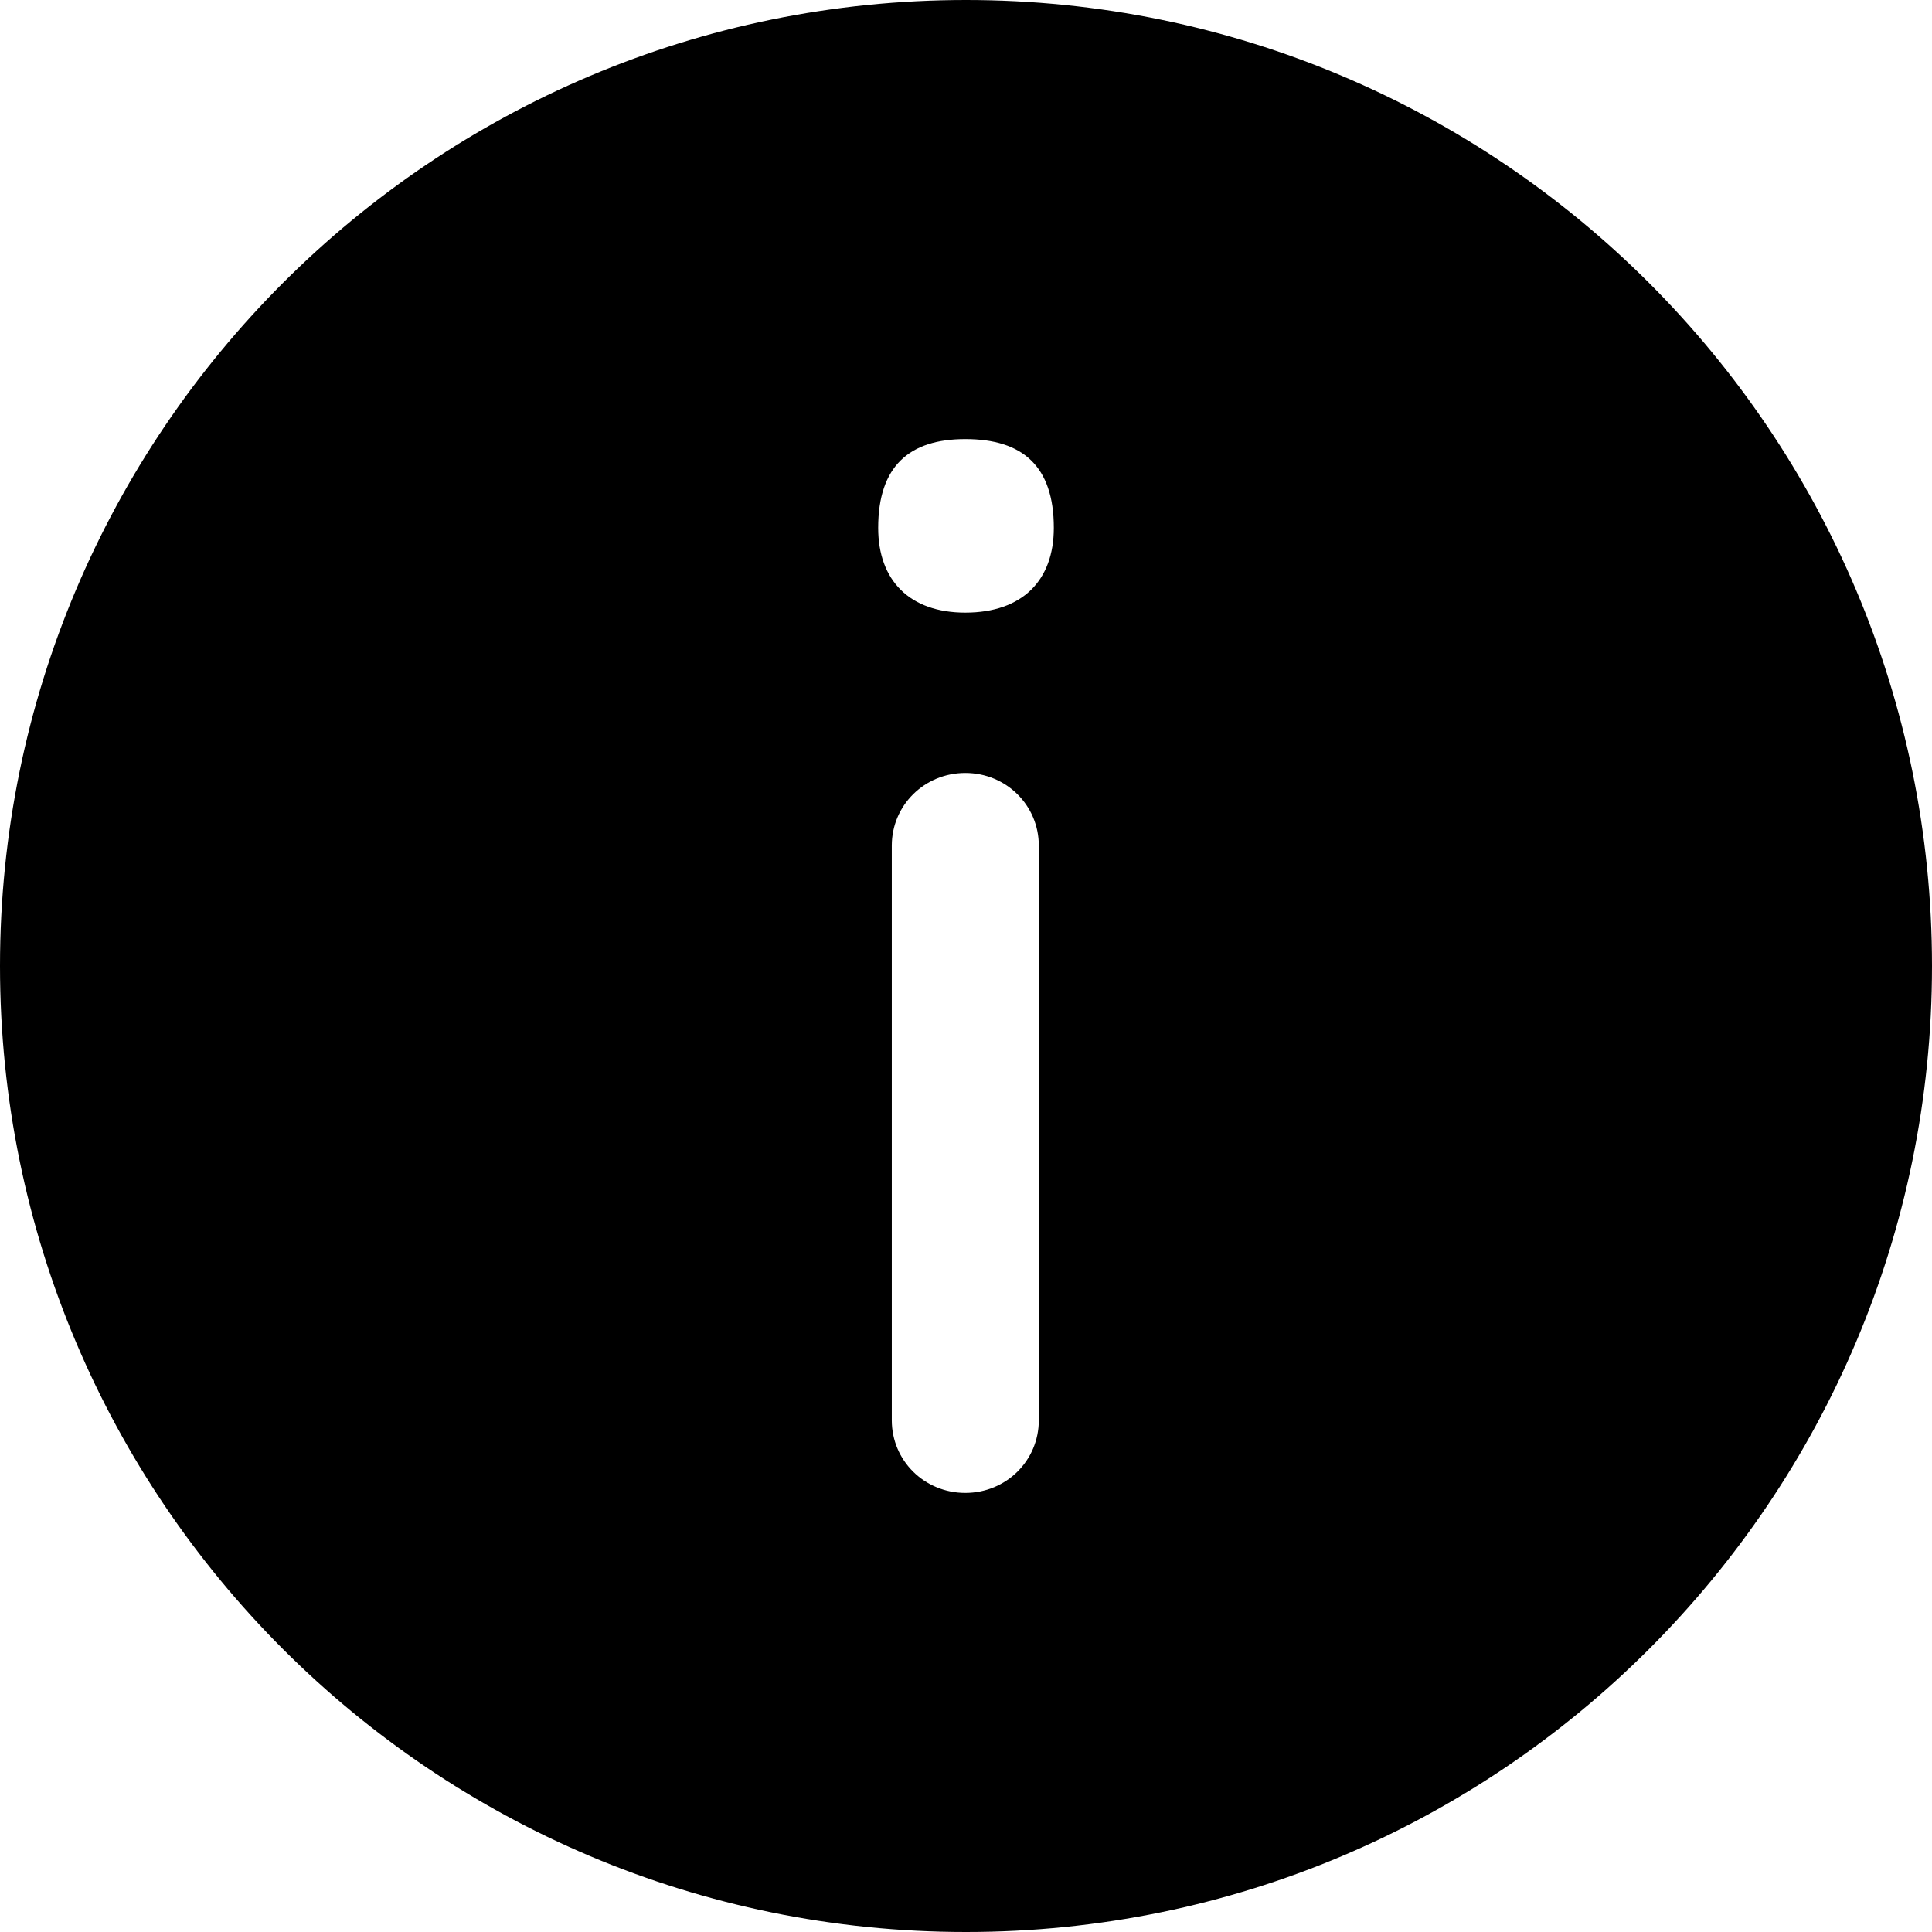
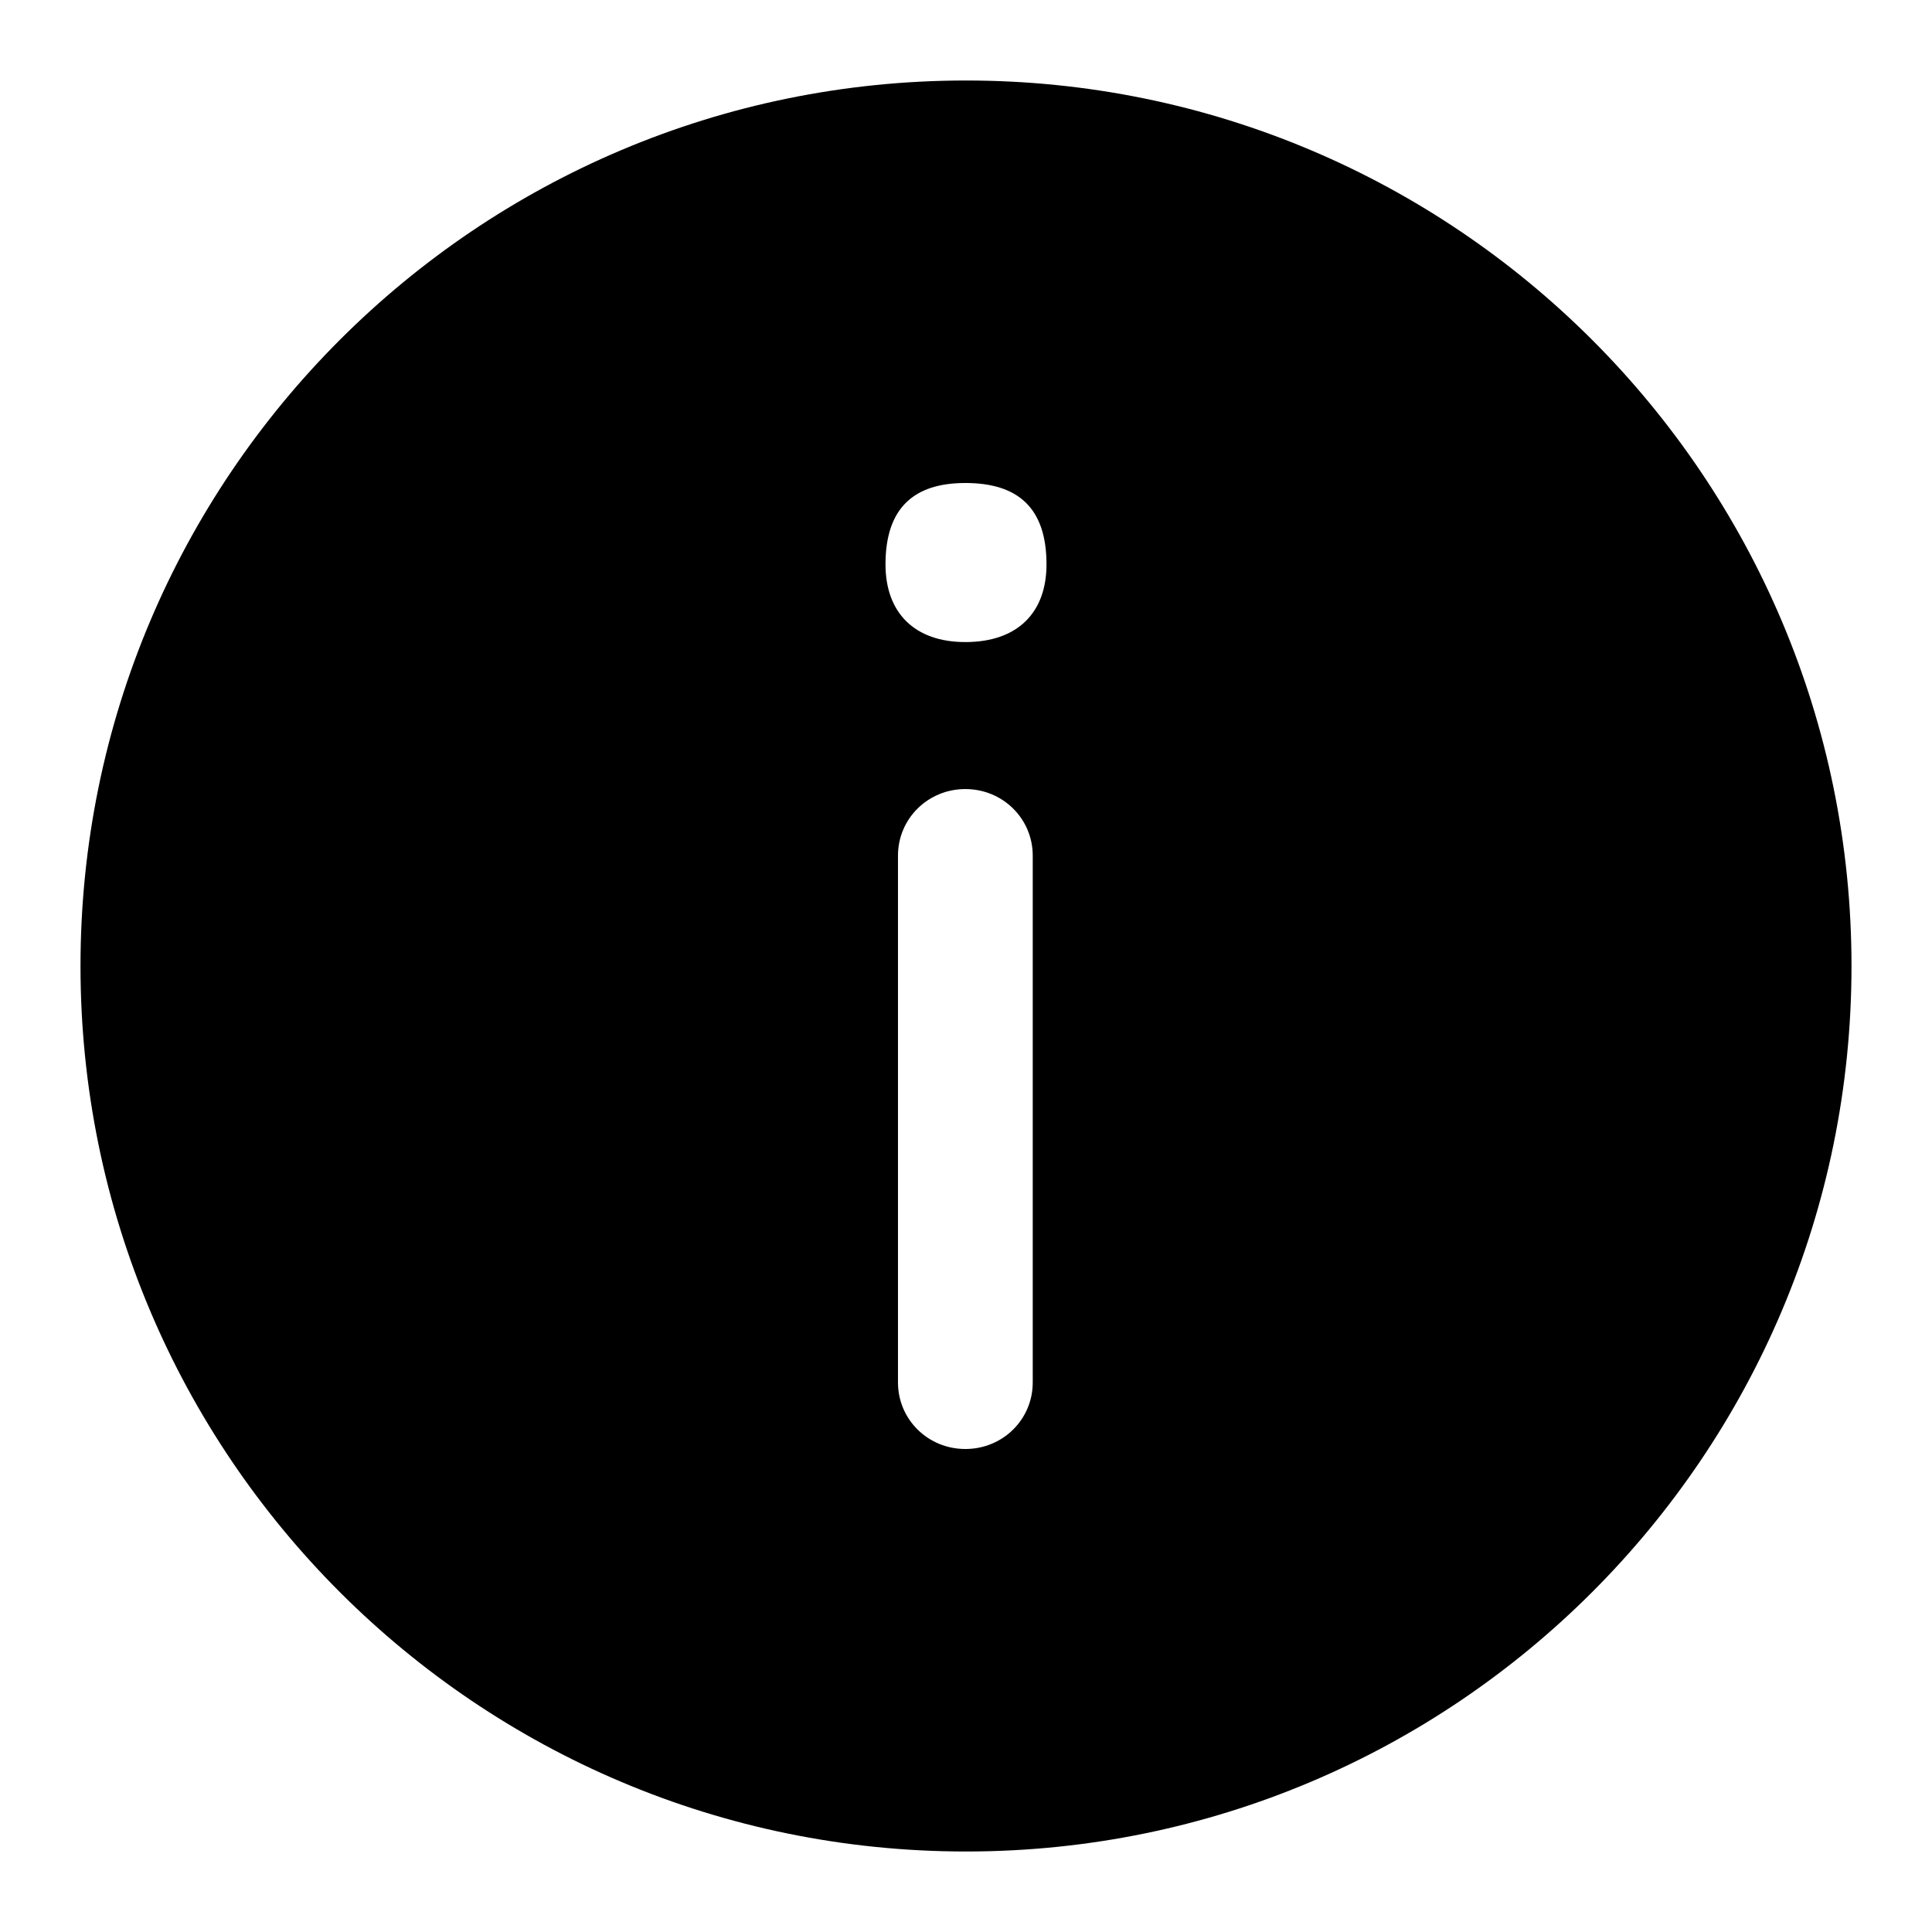
- <svg xmlns="http://www.w3.org/2000/svg" preserveAspectRatio="xMidYMid meet" width="100%" height="100%" overflow="visible" viewBox="0 0 22 22" fill="none">
+ <svg xmlns="http://www.w3.org/2000/svg" preserveAspectRatio="xMidYMid meet" width="100%" height="100%" overflow="visible" viewBox="-1 -1 24 24" fill="none">
  <g id="Subtract">
    <path fill-rule="evenodd" clip-rule="evenodd" d="M22 11C22 17.075 17.075 22 11 22C4.925 22 0 17.075 0 11C0 4.925 4.925 0 11 0C17.075 0 22 4.925 22 11ZM10.992 8.802C11.457 8.802 11.829 9.17 11.829 9.629V16.173C11.829 16.633 11.457 17 10.992 17C10.527 17 10.155 16.633 10.155 16.173V9.629C10.155 9.17 10.527 8.802 10.992 8.802ZM12 6.011C12 6.608 11.643 6.976 10.992 6.976C10.357 6.976 10 6.608 10 6.011C10 5.306 10.357 5 10.992 5C11.643 5 12 5.306 12 6.011Z" fill="currentColor" />
  </g>
</svg>
